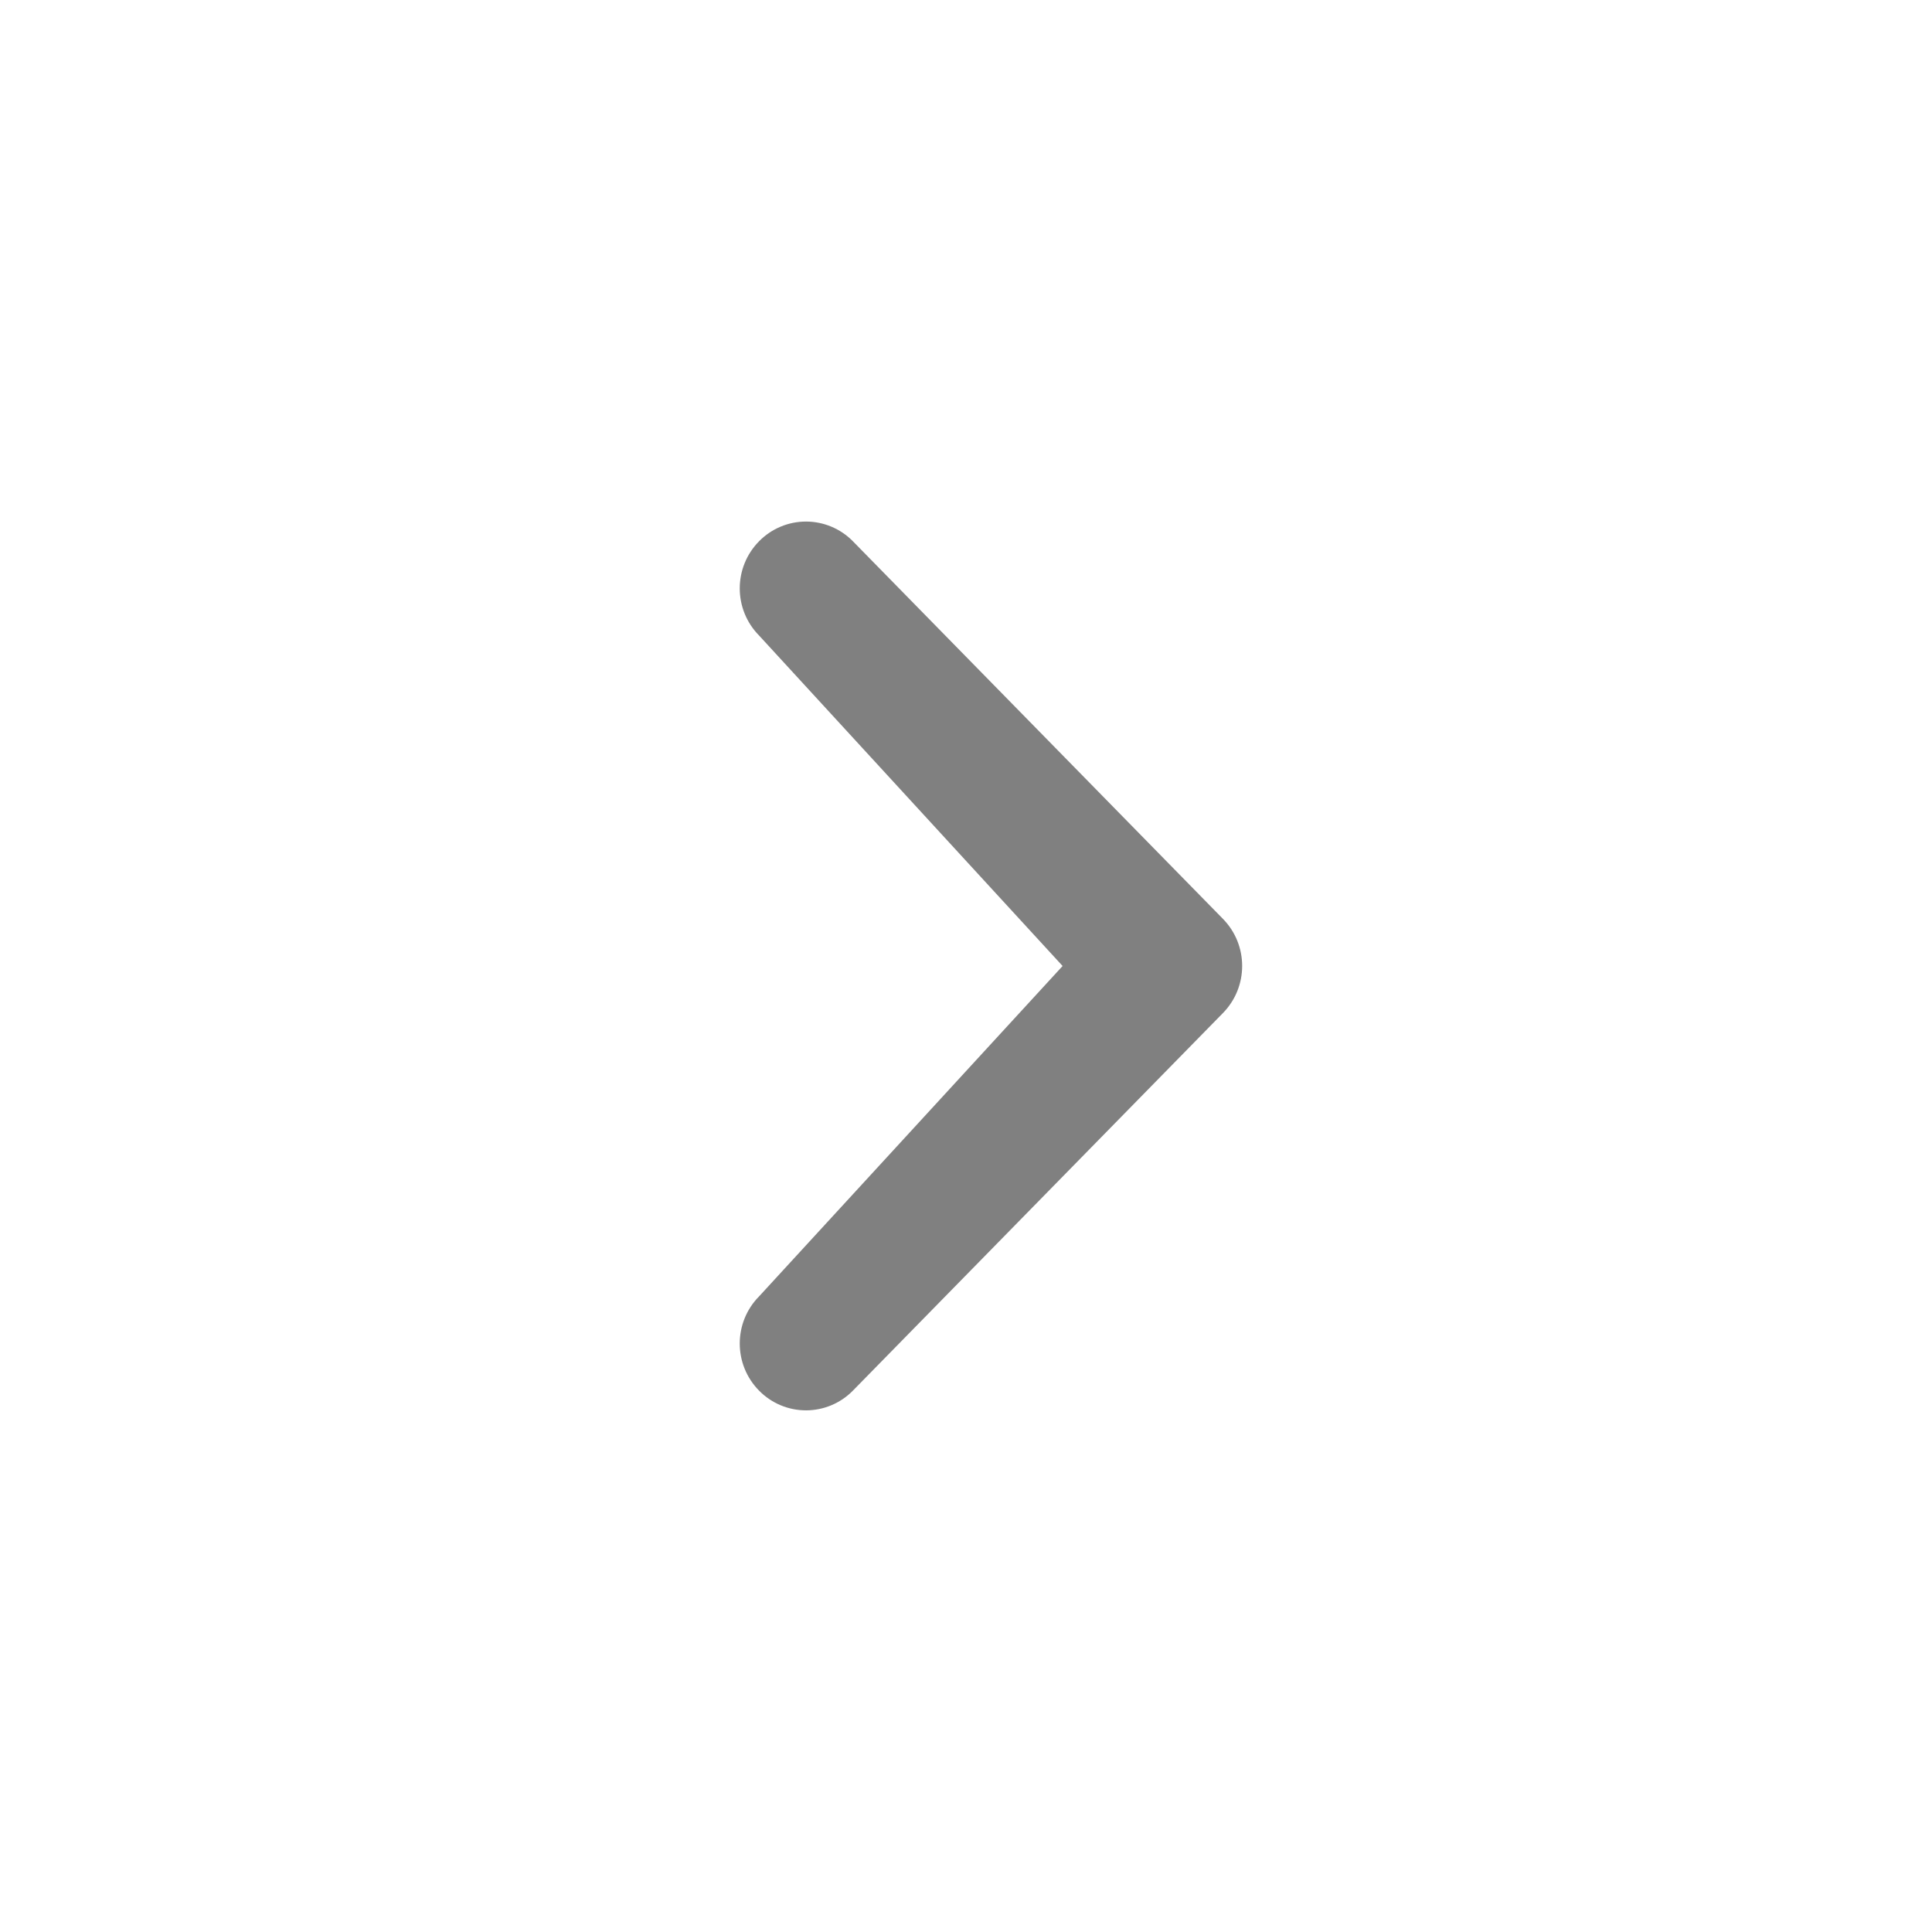
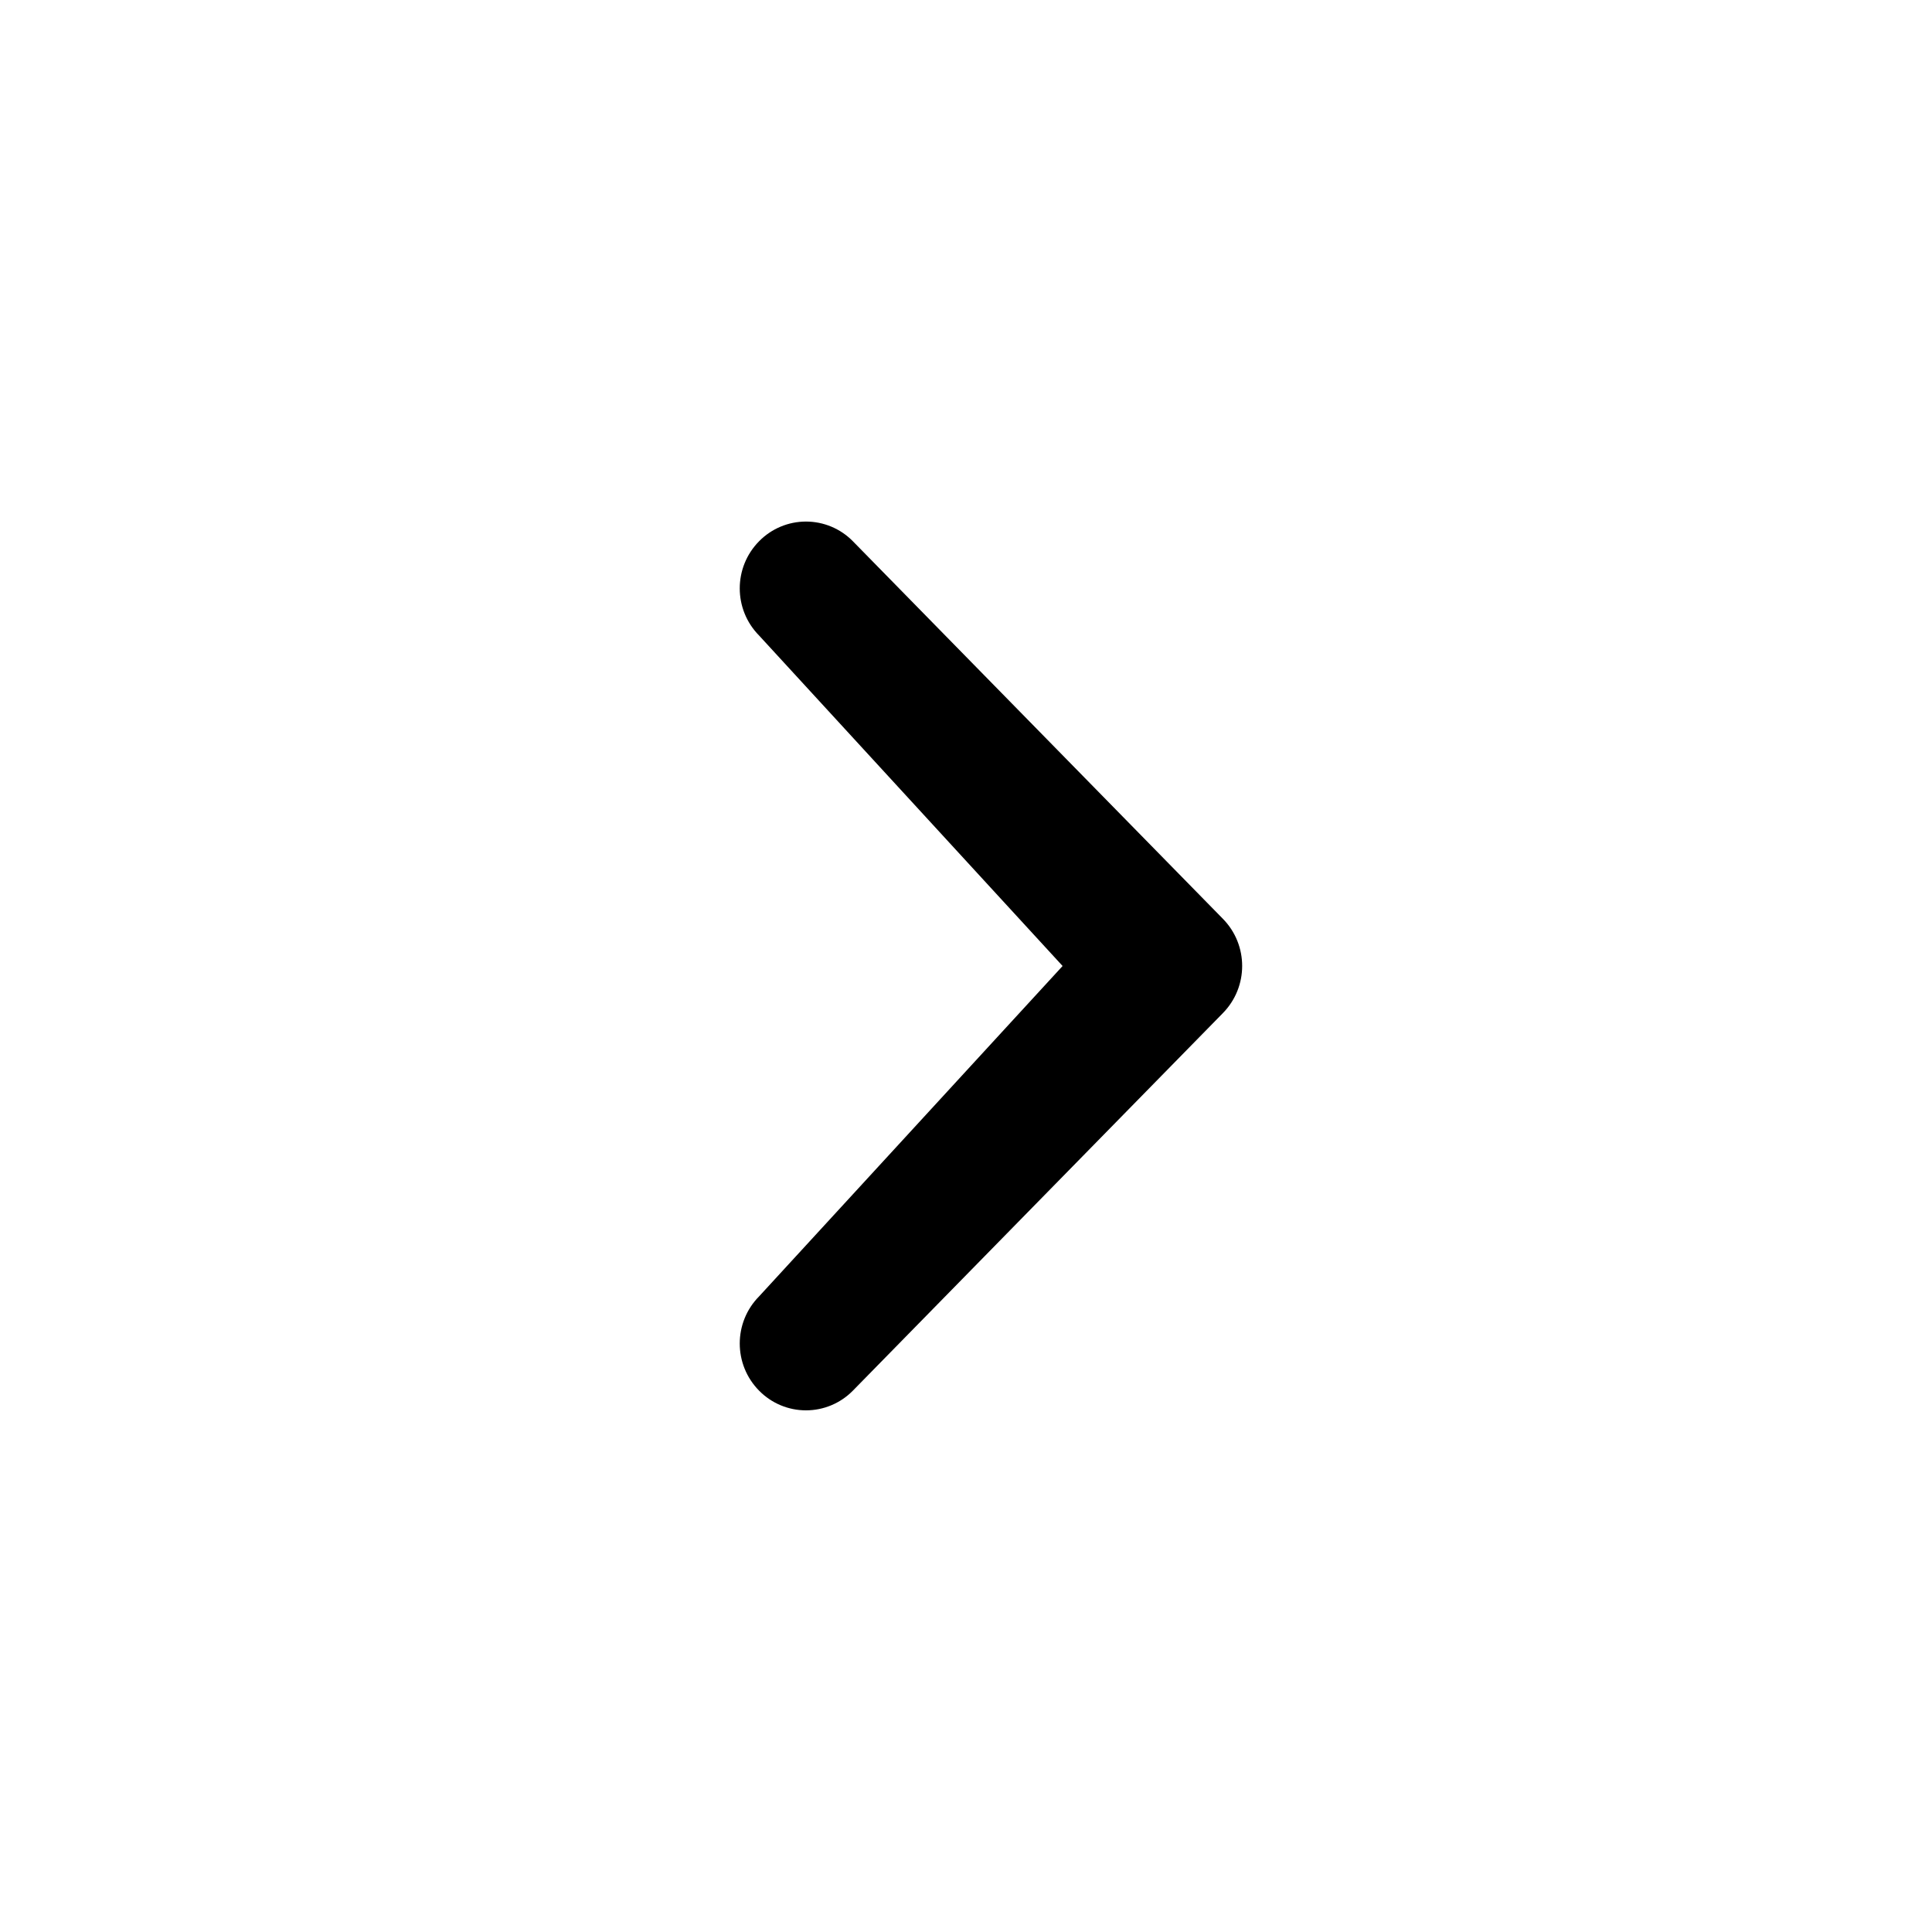
<svg xmlns="http://www.w3.org/2000/svg" width="32" height="32" viewBox="0 0 20 20">
-   <path fill="gray" d="M11 10L7.859 6.58a.695.695 0 0 1 0-.978a.68.68 0 0 1 .969 0l3.83 3.908a.697.697 0 0 1 0 .979l-3.83 3.908a.68.68 0 0 1-.969 0a.695.695 0 0 1 0-.978z" />
+   <path d="M11 10L7.859 6.58a.695.695 0 0 1 0-.978a.68.68 0 0 1 .969 0l3.83 3.908a.697.697 0 0 1 0 .979l-3.83 3.908a.68.68 0 0 1-.969 0a.695.695 0 0 1 0-.978z" />
</svg>
